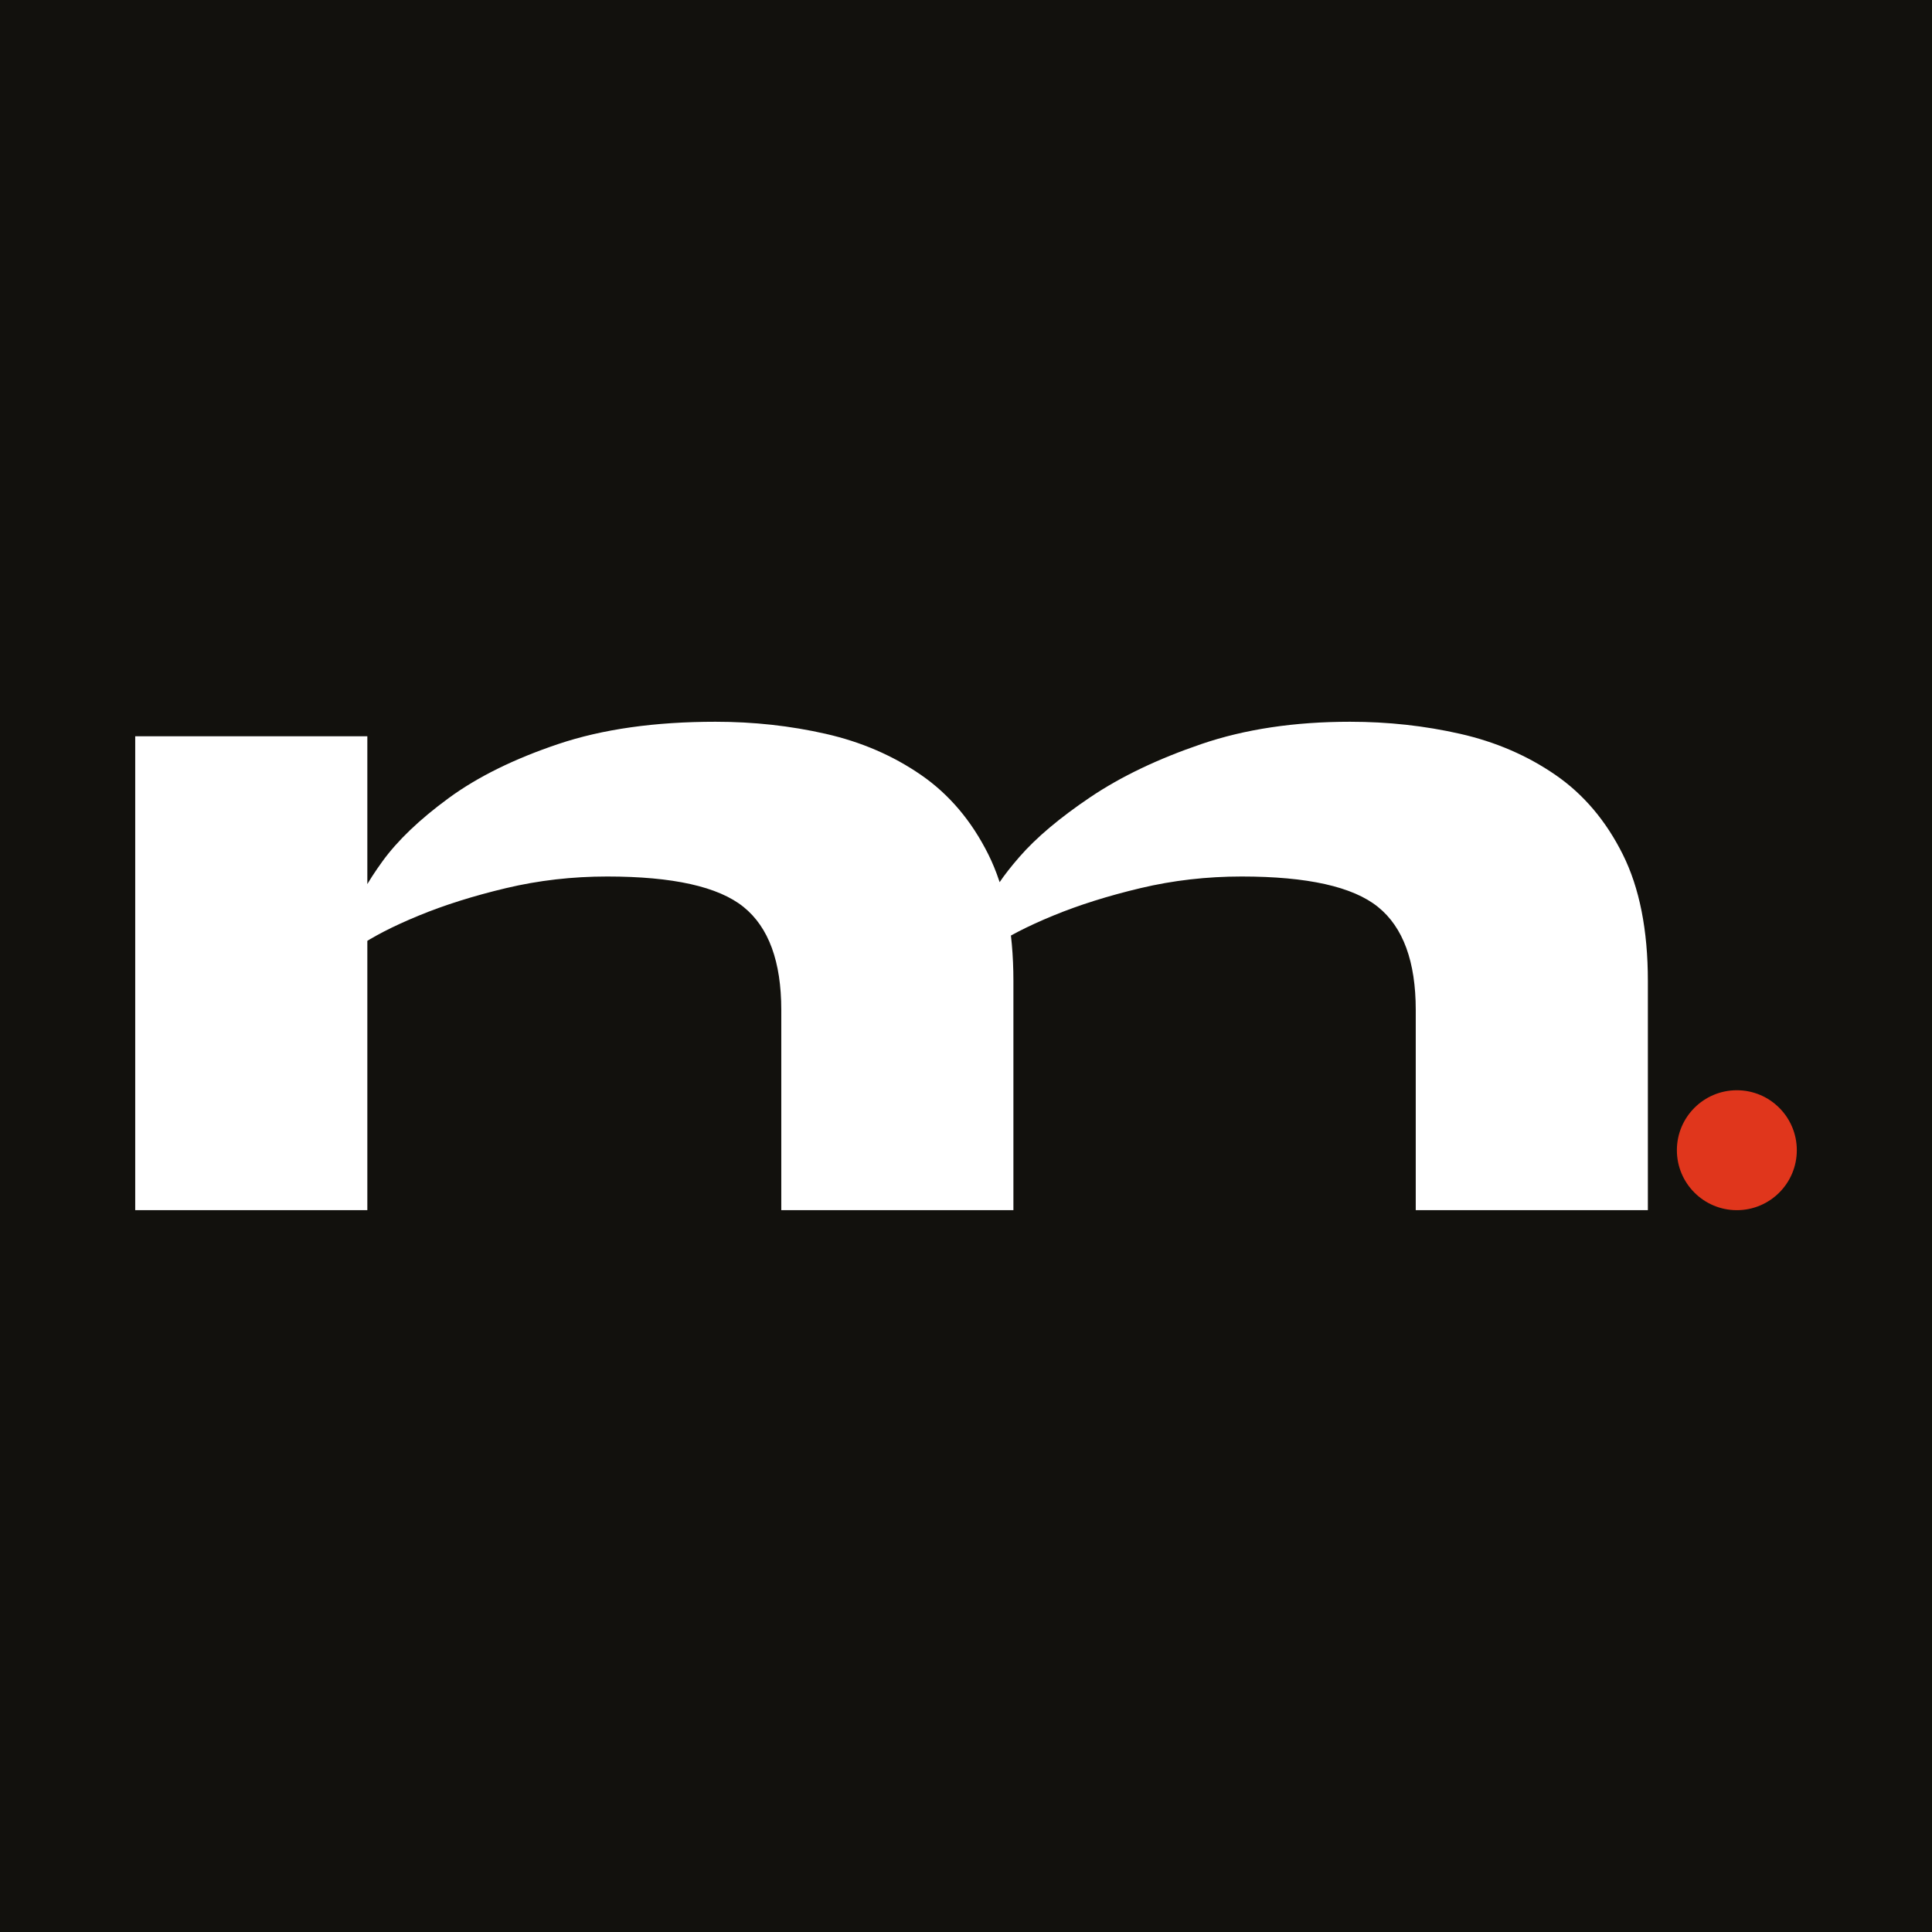
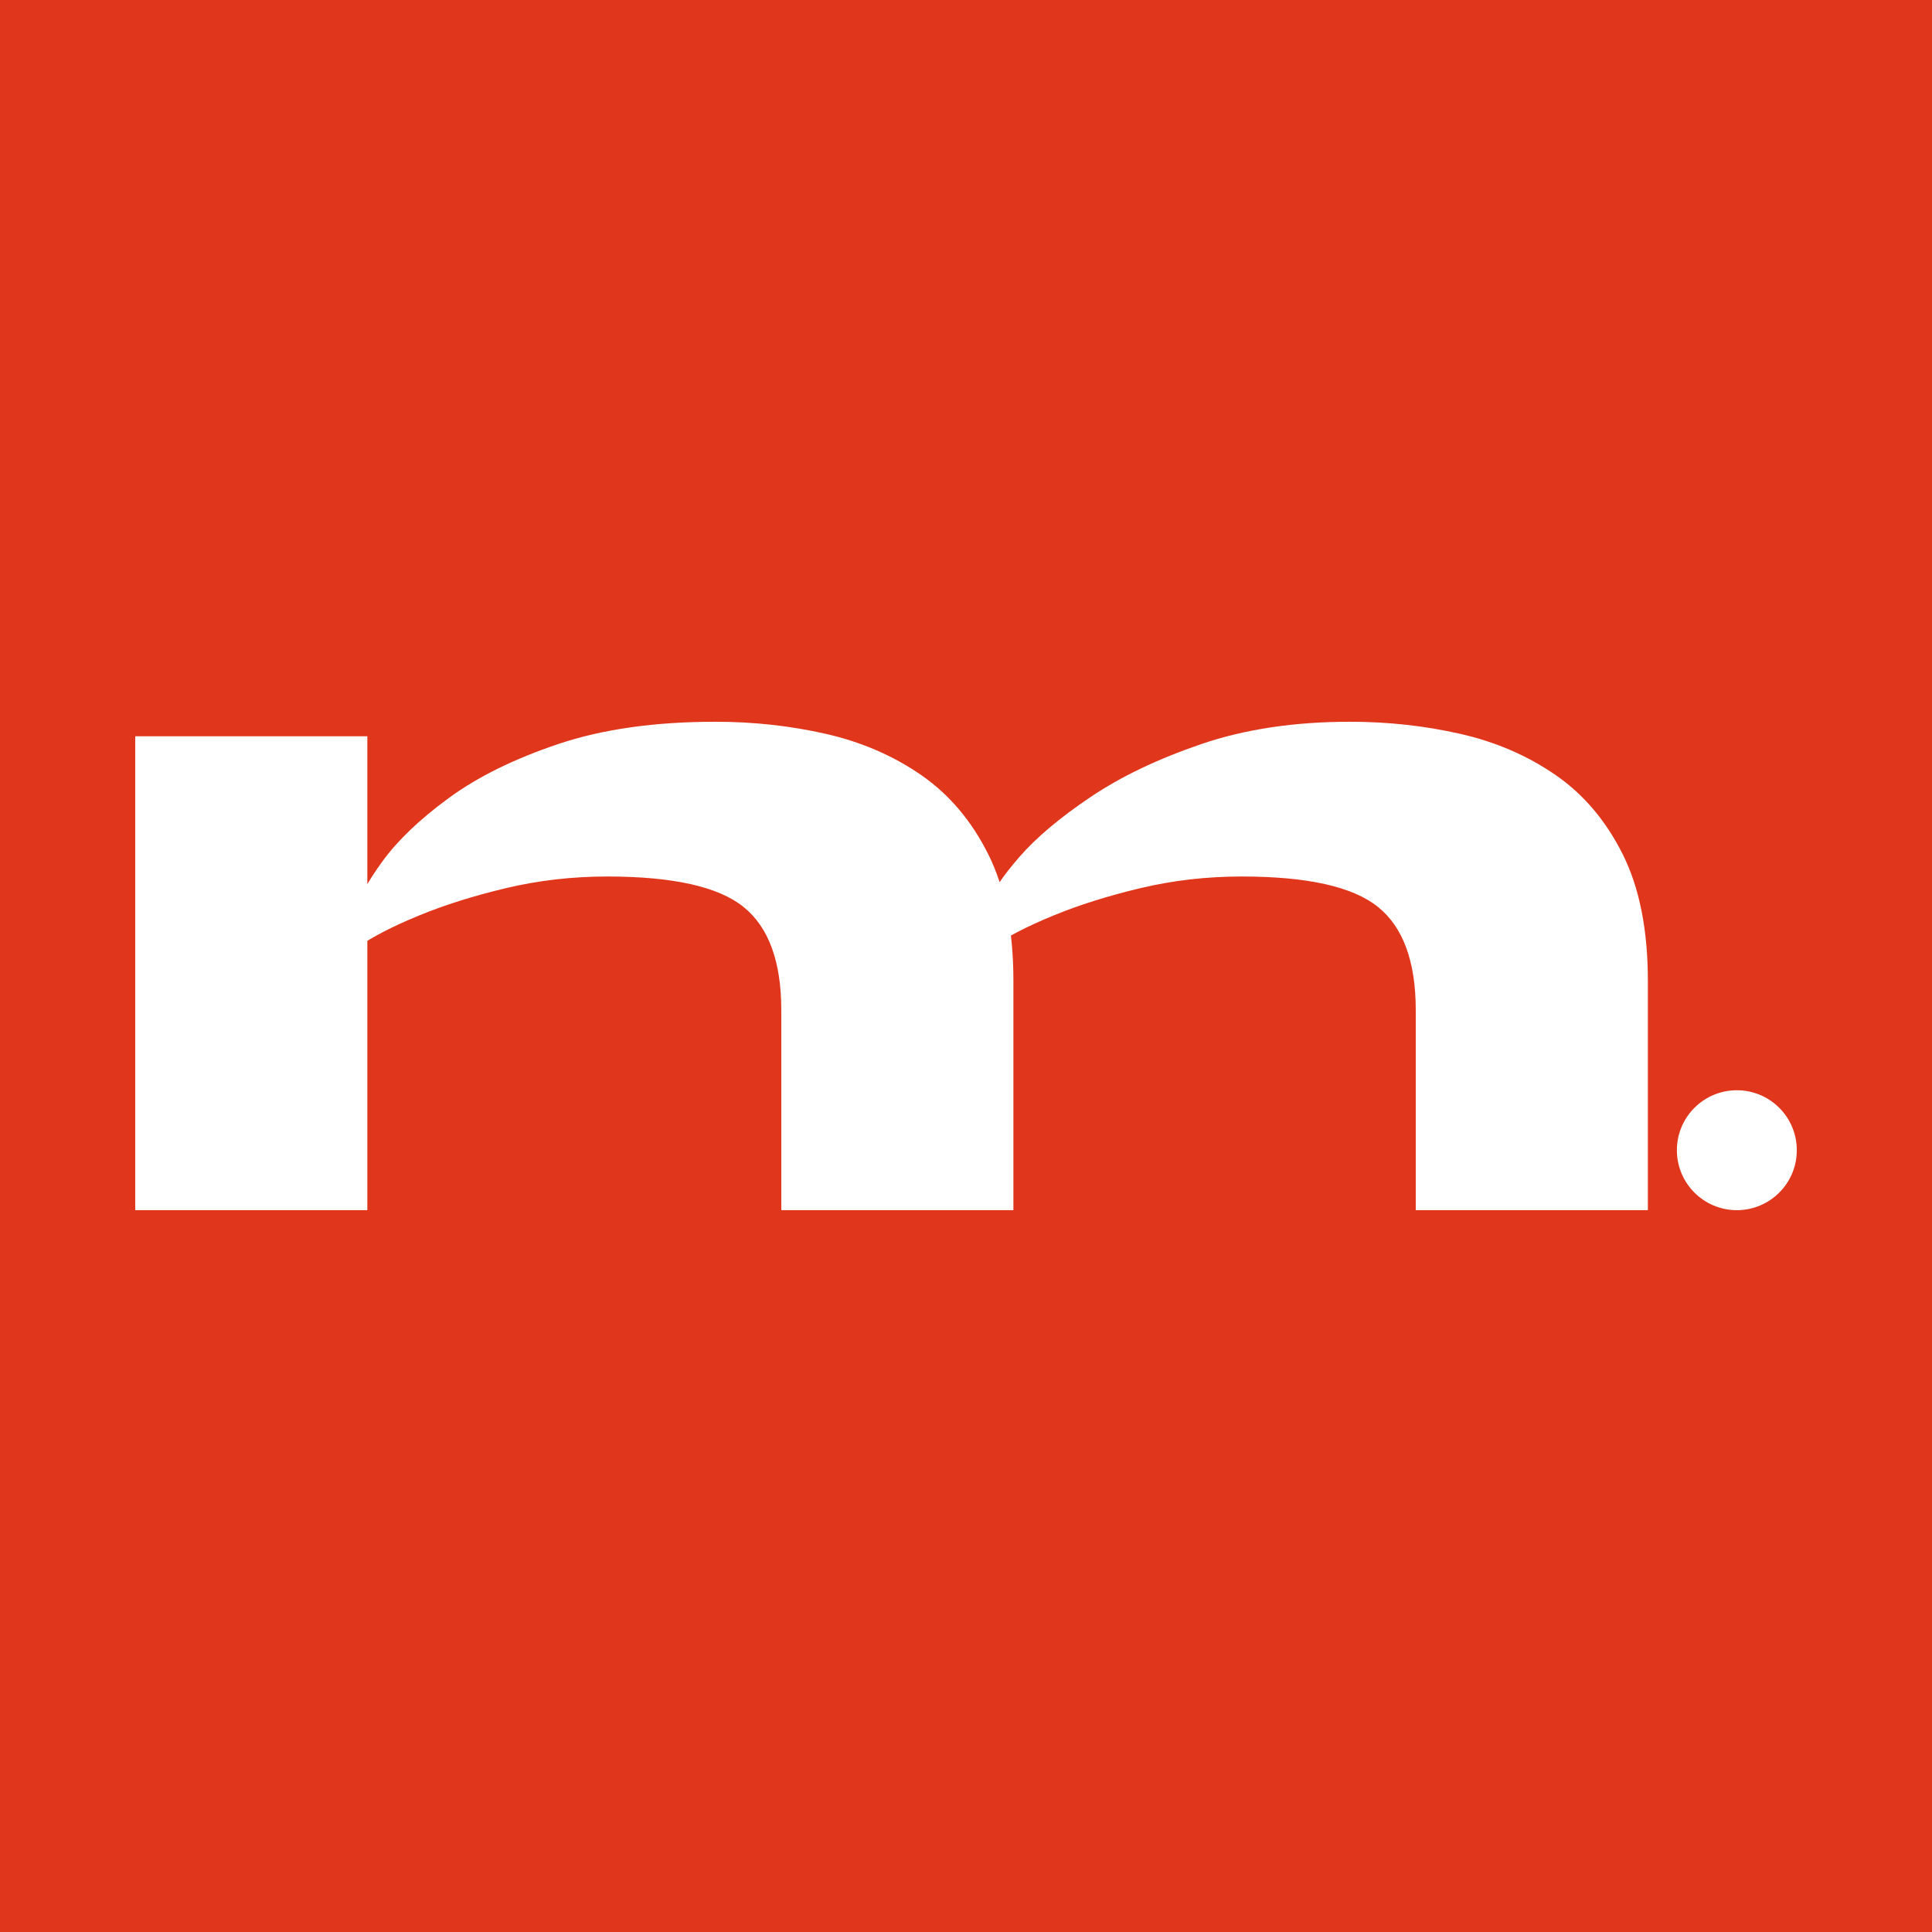
<svg xmlns="http://www.w3.org/2000/svg" viewBox="0 0 1654 1654" role="img" aria-label="mancuoj collective">
-   <rect width="1654" height="1654" fill="#12110d" />
+   <rect width="1654" height="1654" fill="#e0361c" />
  <g transform="translate(78.5 617.9) scale(0.828)">
    <g transform="translate(0 505) scale(1 -1)">
      <path d="M45 490H285V0H45ZM645 505Q704 505 759 492.5Q814 480 857.5 450Q901 420 927 368Q953 316 953 237V0H713V207Q713 282 674 313.5Q635 345 533 345Q479 345 428.5 333Q378 321 338 304.5Q298 288 275 272L273 310Q277 328 300.5 360.5Q324 393 369 426Q414 459 482.5 482Q551 505 645 505ZM1301 505Q1360 505 1415 492.5Q1470 480 1513.5 450Q1557 420 1583 368Q1609 316 1609 237V0H1369V207Q1369 282 1330 313.5Q1291 345 1189 345Q1135 345 1084.5 333Q1034 321 994 304.5Q954 288 931 272L929 320Q933 335 959 365Q985 395 1032.5 427Q1080 459 1147.5 482Q1215 505 1301 505Z" fill="#ffffff" />
    </g>
-     <circle cx="1701" cy="443" r="62" fill="#e0361c" />
+     <circle cx="1701" cy="443" r="62" fill="#ffffff" />
  </g>
</svg>
